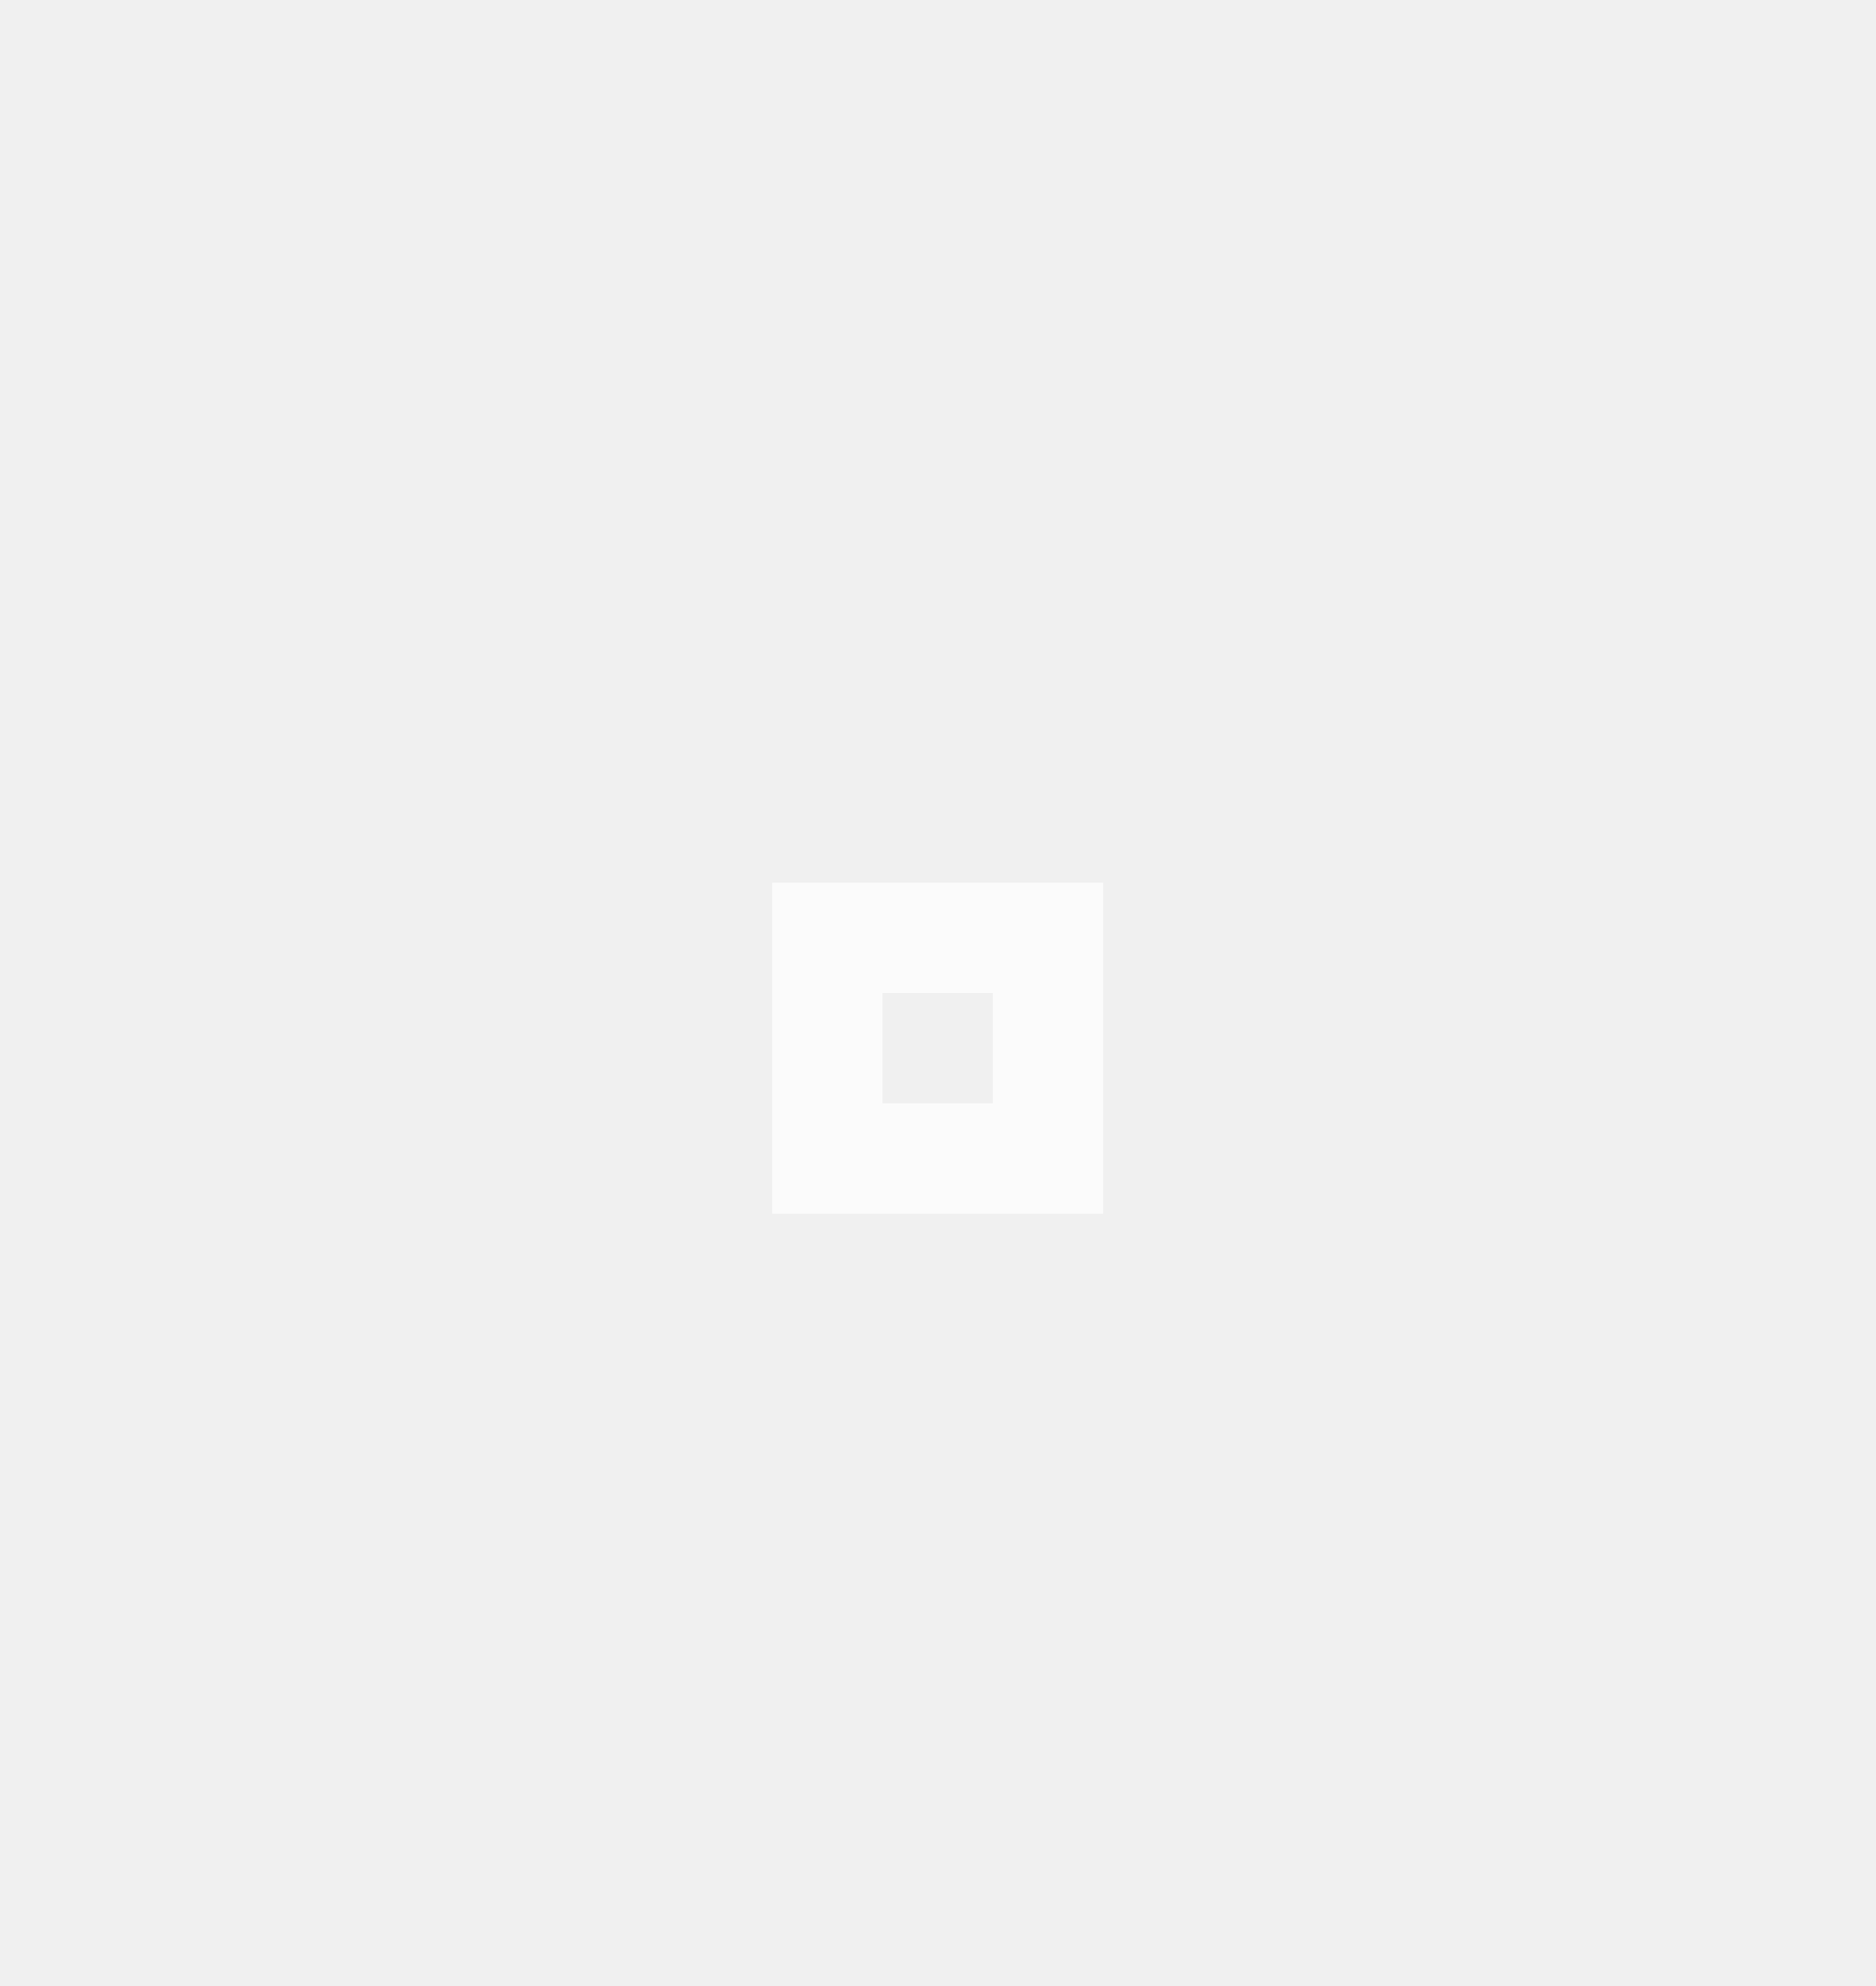
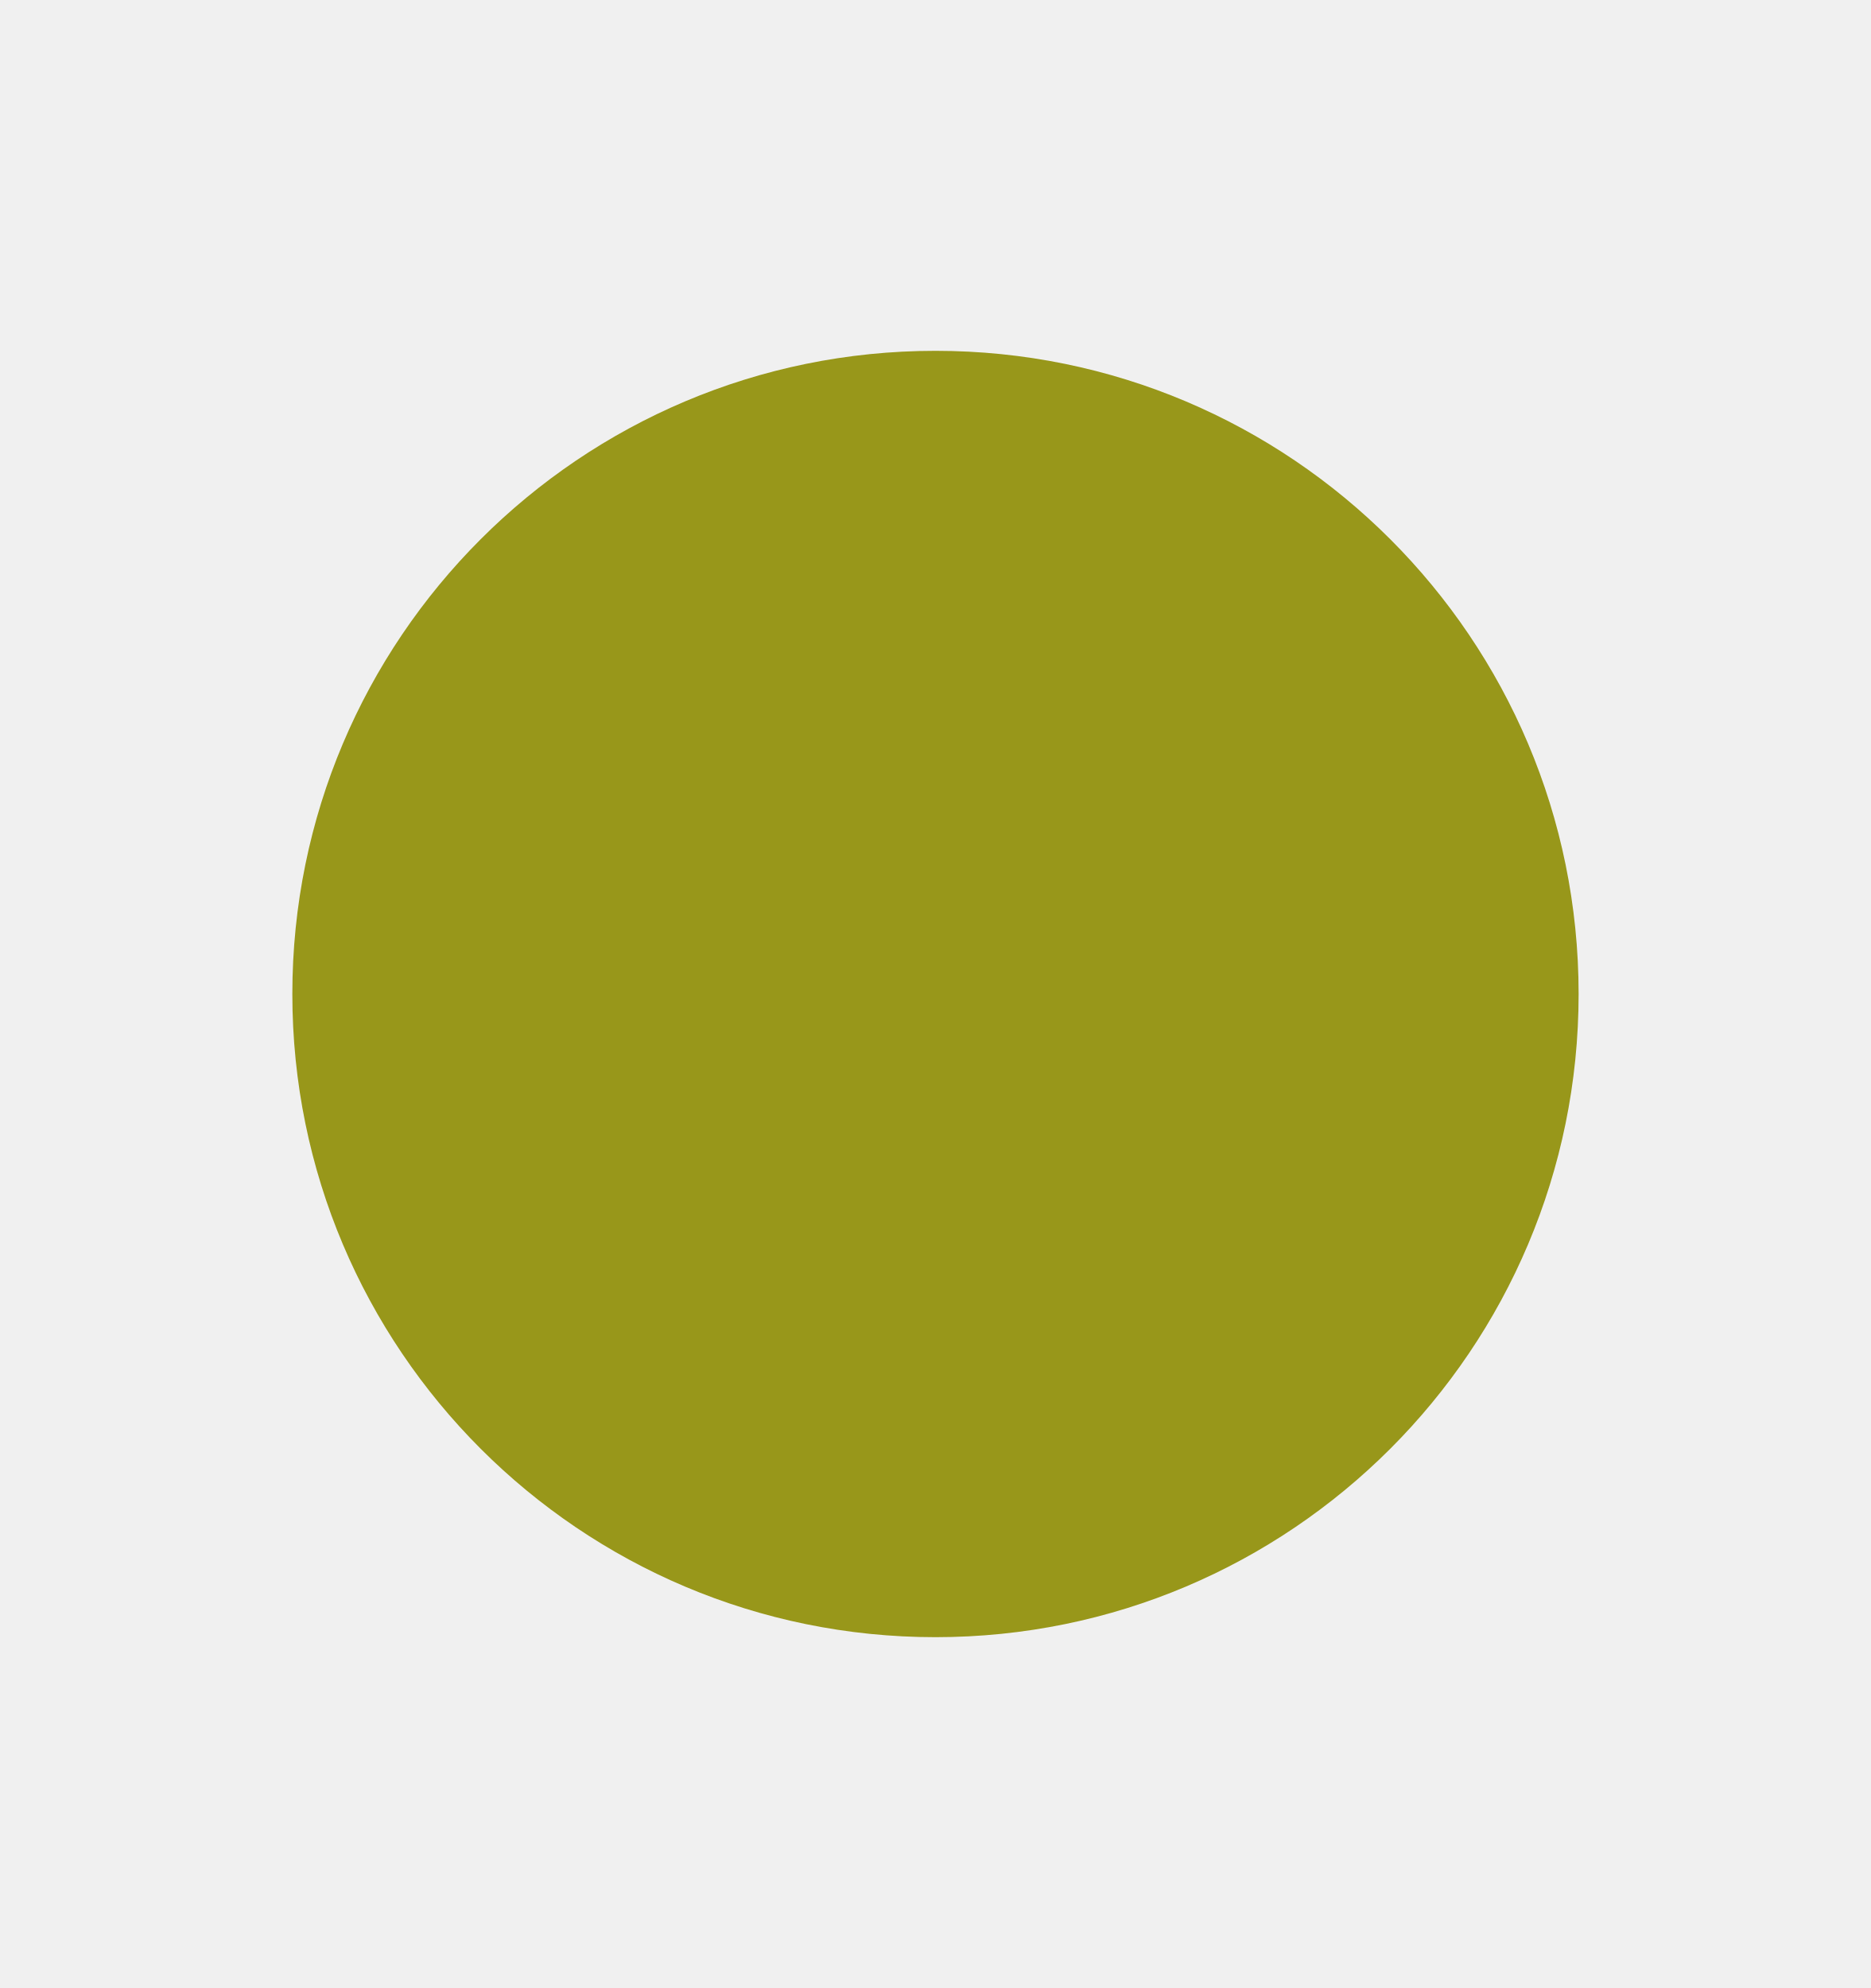
- <svg xmlns="http://www.w3.org/2000/svg" width="34" height="36">
-   <path d="M38 651.362h34v36H38z" style="fill:none" transform="translate(-38 -651.362)" />
-   <path d="M52 667.362v6h6v-6zm2 2h2v2h-2z" style="opacity:.75;fill:#fff" transform="translate(-38 -651.362)" />
+ <svg xmlns="http://www.w3.org/2000/svg" width="32" height="34">
+   <g transform="translate(-21 -708.362)">
+     <path d="M21 585.362h32v34H21z" style="fill:none" transform="translate(0 123)" />
+     <circle cx="37" cy="725.362" r="11" style="opacity:1;fill:#98971a;fill-opacity:1;stroke-width:8;stroke-linecap:round;stroke-linejoin:round;paint-order:stroke fill markers" />
+   </g>
</svg>
